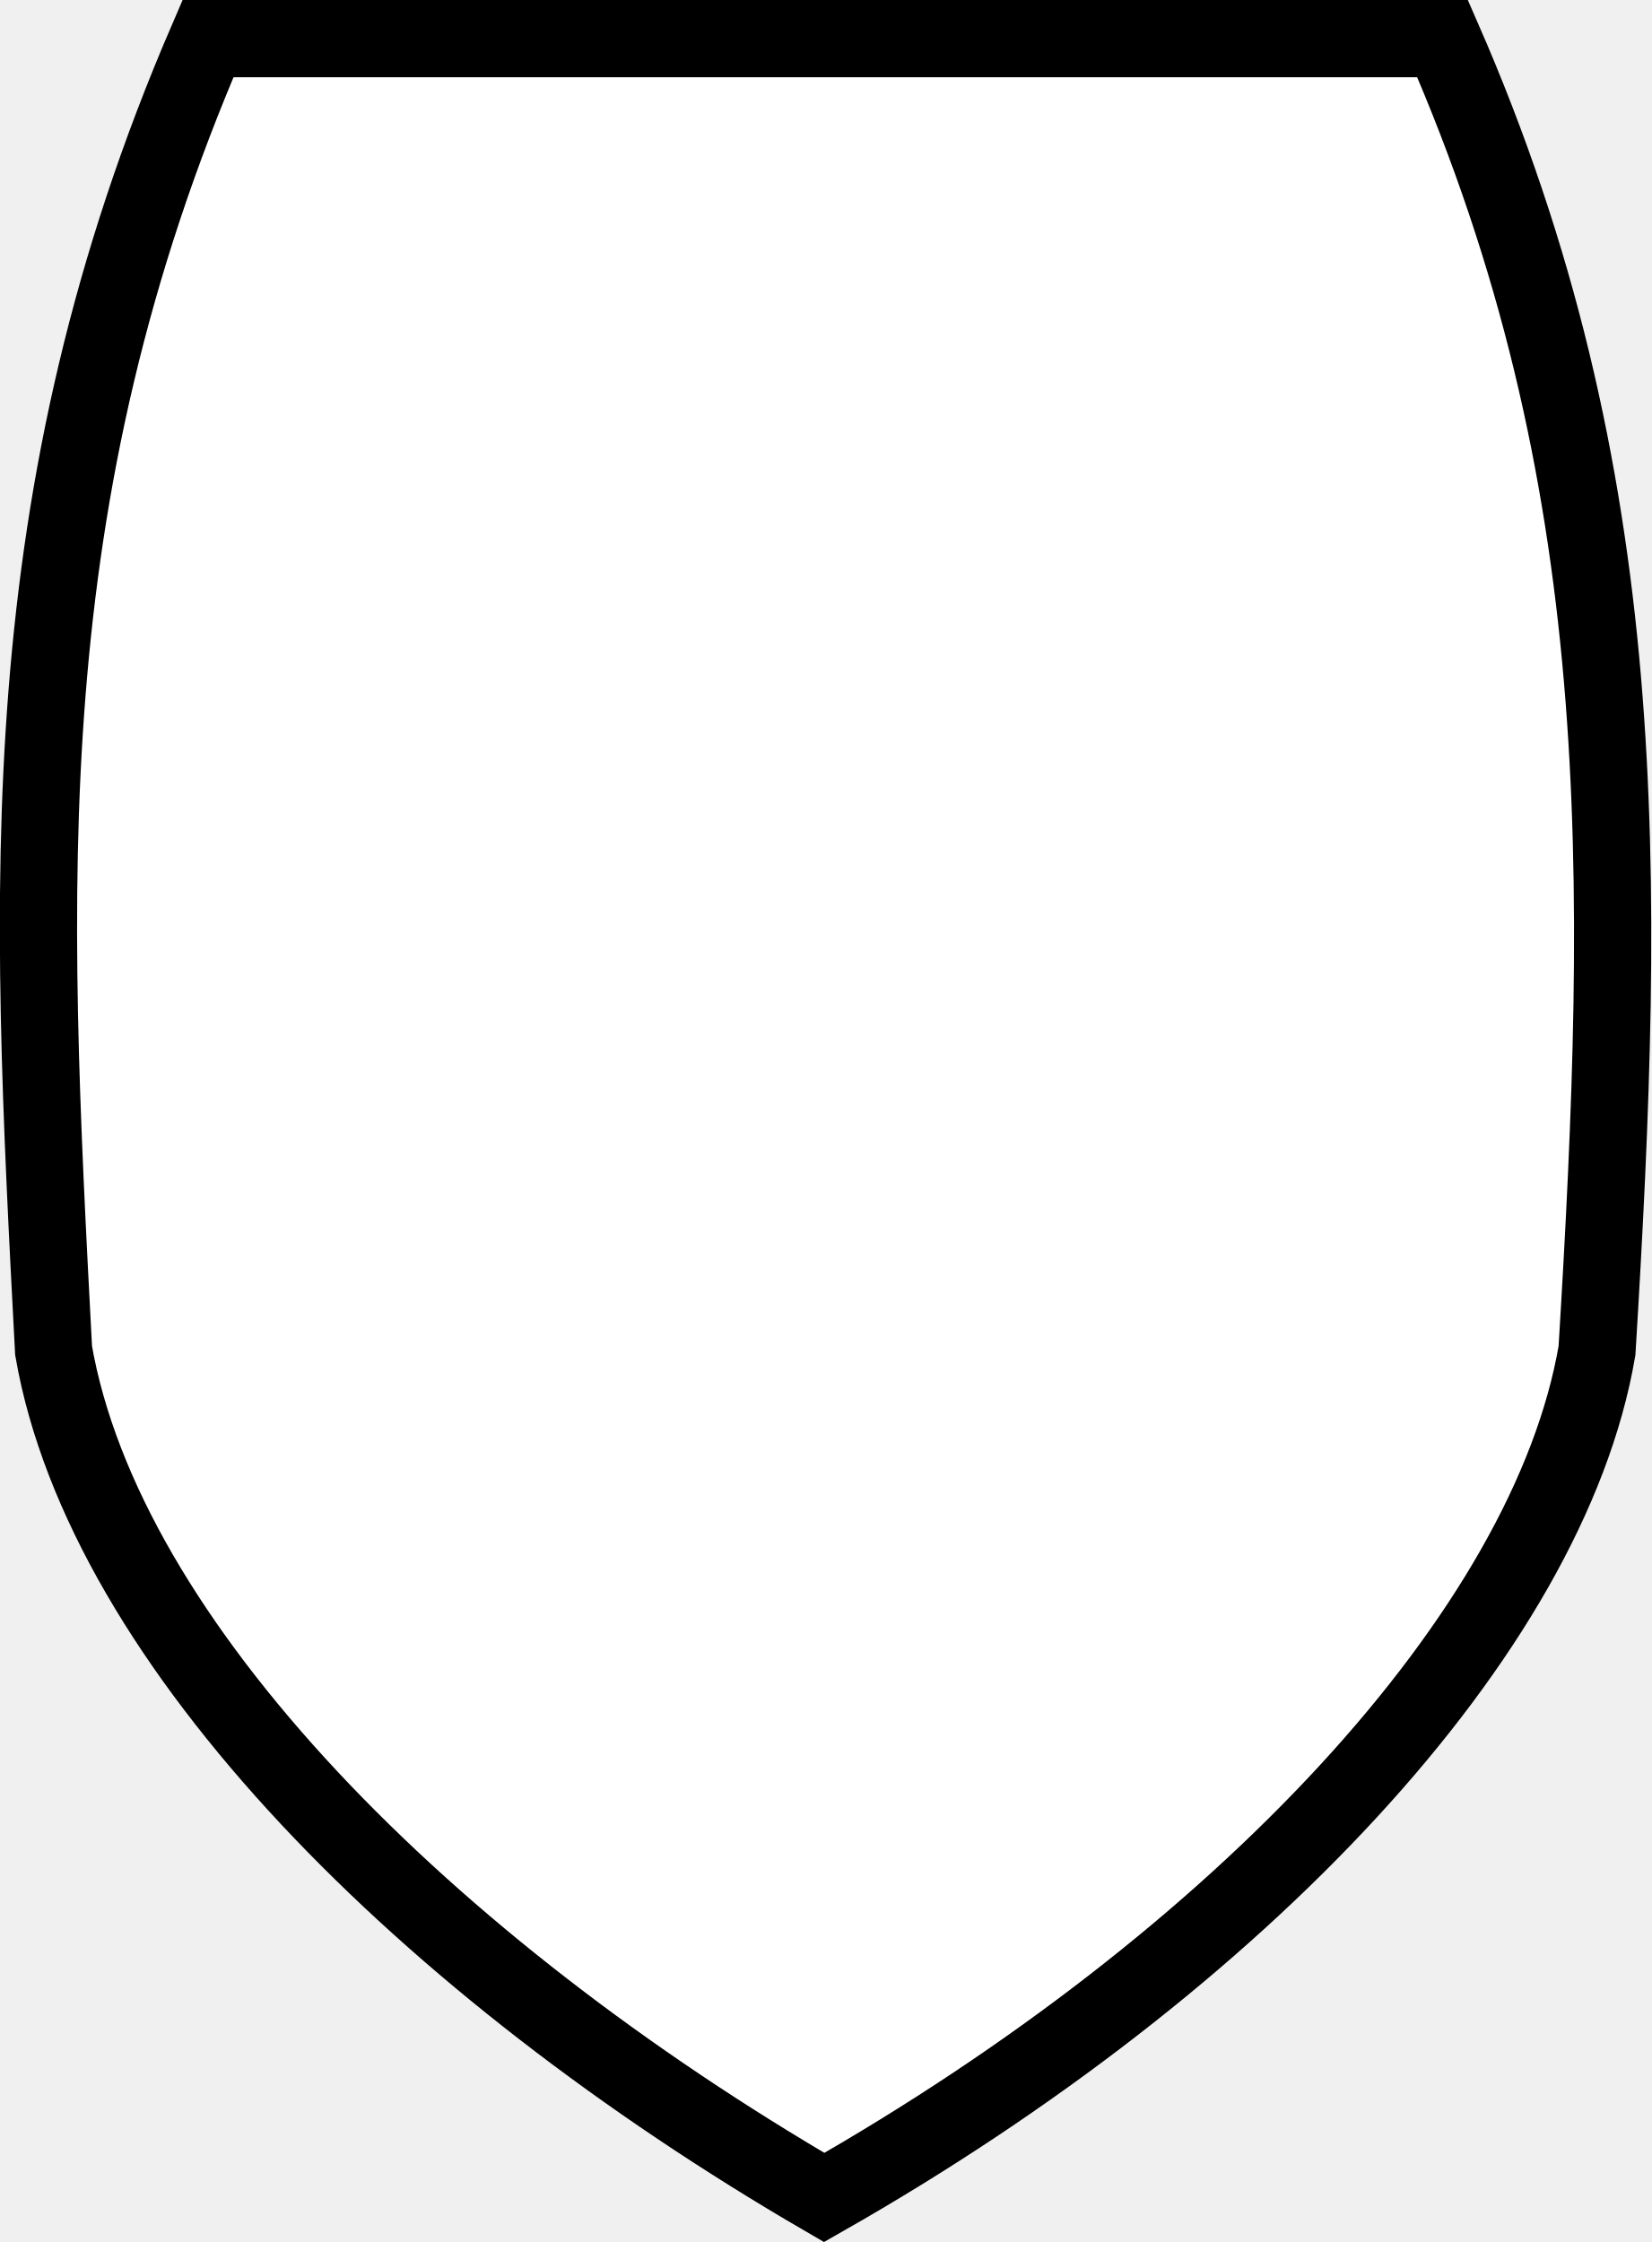
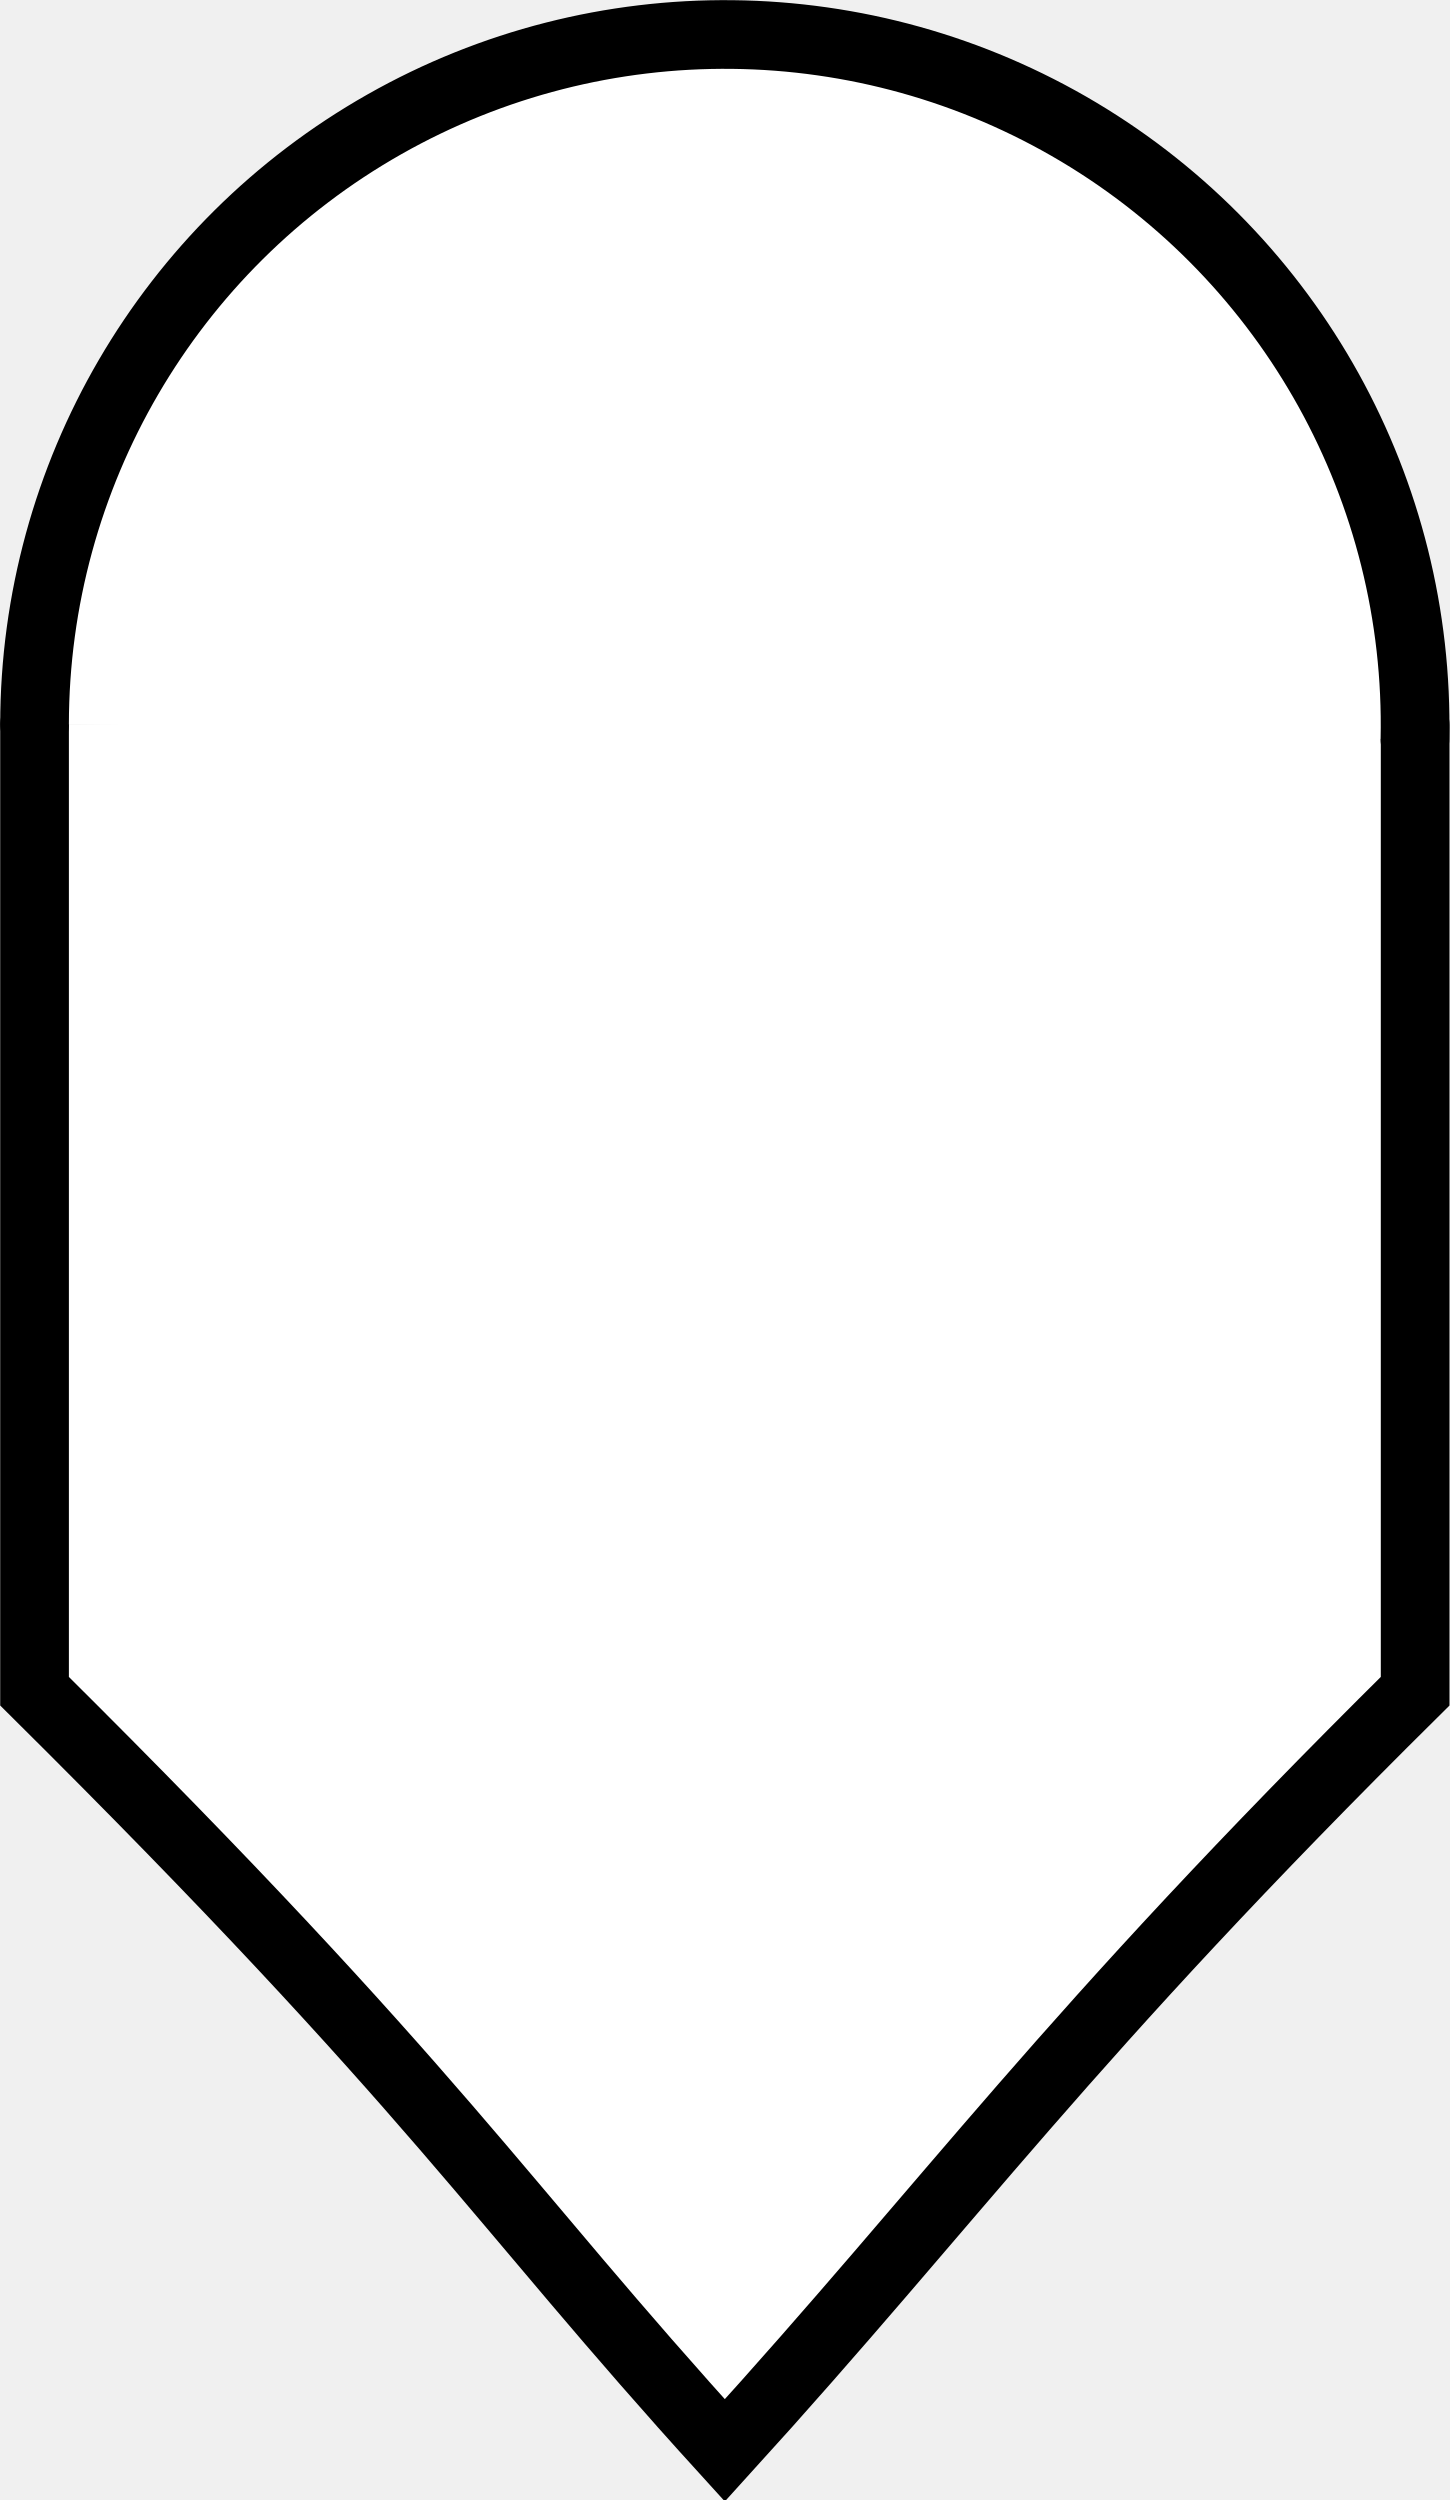
- <svg xmlns="http://www.w3.org/2000/svg" width="21.397pt" height="29.053pt" viewBox="0 0 7.549 10.249" version="1.1" id="svg5">
+ <svg xmlns="http://www.w3.org/2000/svg" width="21pt" height="36.218pt" viewBox="0 0 7.408 12.777" version="1.1" id="svg5">
  <defs id="defs2" />
-   <g id="layer1" transform="translate(0.2448421,2.991011)">
-     <path style="fill:#ffffff;fill-opacity:1;stroke:#000000;stroke-width:0.353;stroke-linejoin:miter;stroke-dasharray:none;stroke-opacity:1" d="M 0.706,-2.815 C -0.203,-0.711 -0.112,1.059 1.0232333e-4,3.183 0.234,4.527 1.706,5.999 3.523,7.055 5.425,5.972 6.835,4.475 7.056,3.183 7.189,0.998 7.225,-0.815 6.35,-2.815 Z" id="path461" />
+   <g id="layer1" transform="translate(0.1762871,5.460456)">
+     <g id="g20941">
+       <path style="fill:#ffffff;stroke:#000000;stroke-width:0.351;stroke-linecap:round;stroke-linejoin:miter;stroke-miterlimit:8;stroke-dasharray:none;fill-opacity:1" d="m 1.0226778e-4,-1.756 -3.09e-9,4.939 C 2.078,5.245 2.352,5.77 3.528,7.063 4.704,5.77 5.256,4.965 7.056,3.183 l 10e-8,-4.939" id="path20933" />
+       <path style="fill:#ffffff;stroke:#000000;stroke-width:0.351;stroke-linecap:round;stroke-linejoin:miter;stroke-miterlimit:8;stroke-dasharray:none;fill-opacity:1" id="path20937" d="M 1.0382376e-4,-1.76 A 3.528,3.528 0 0 1 1.788,-4.825 a 3.528,3.528 0 0 1 3.548,0.039 3.528,3.528 0 0 1 1.719,3.104" />
+     </g>
  </g>
</svg>
